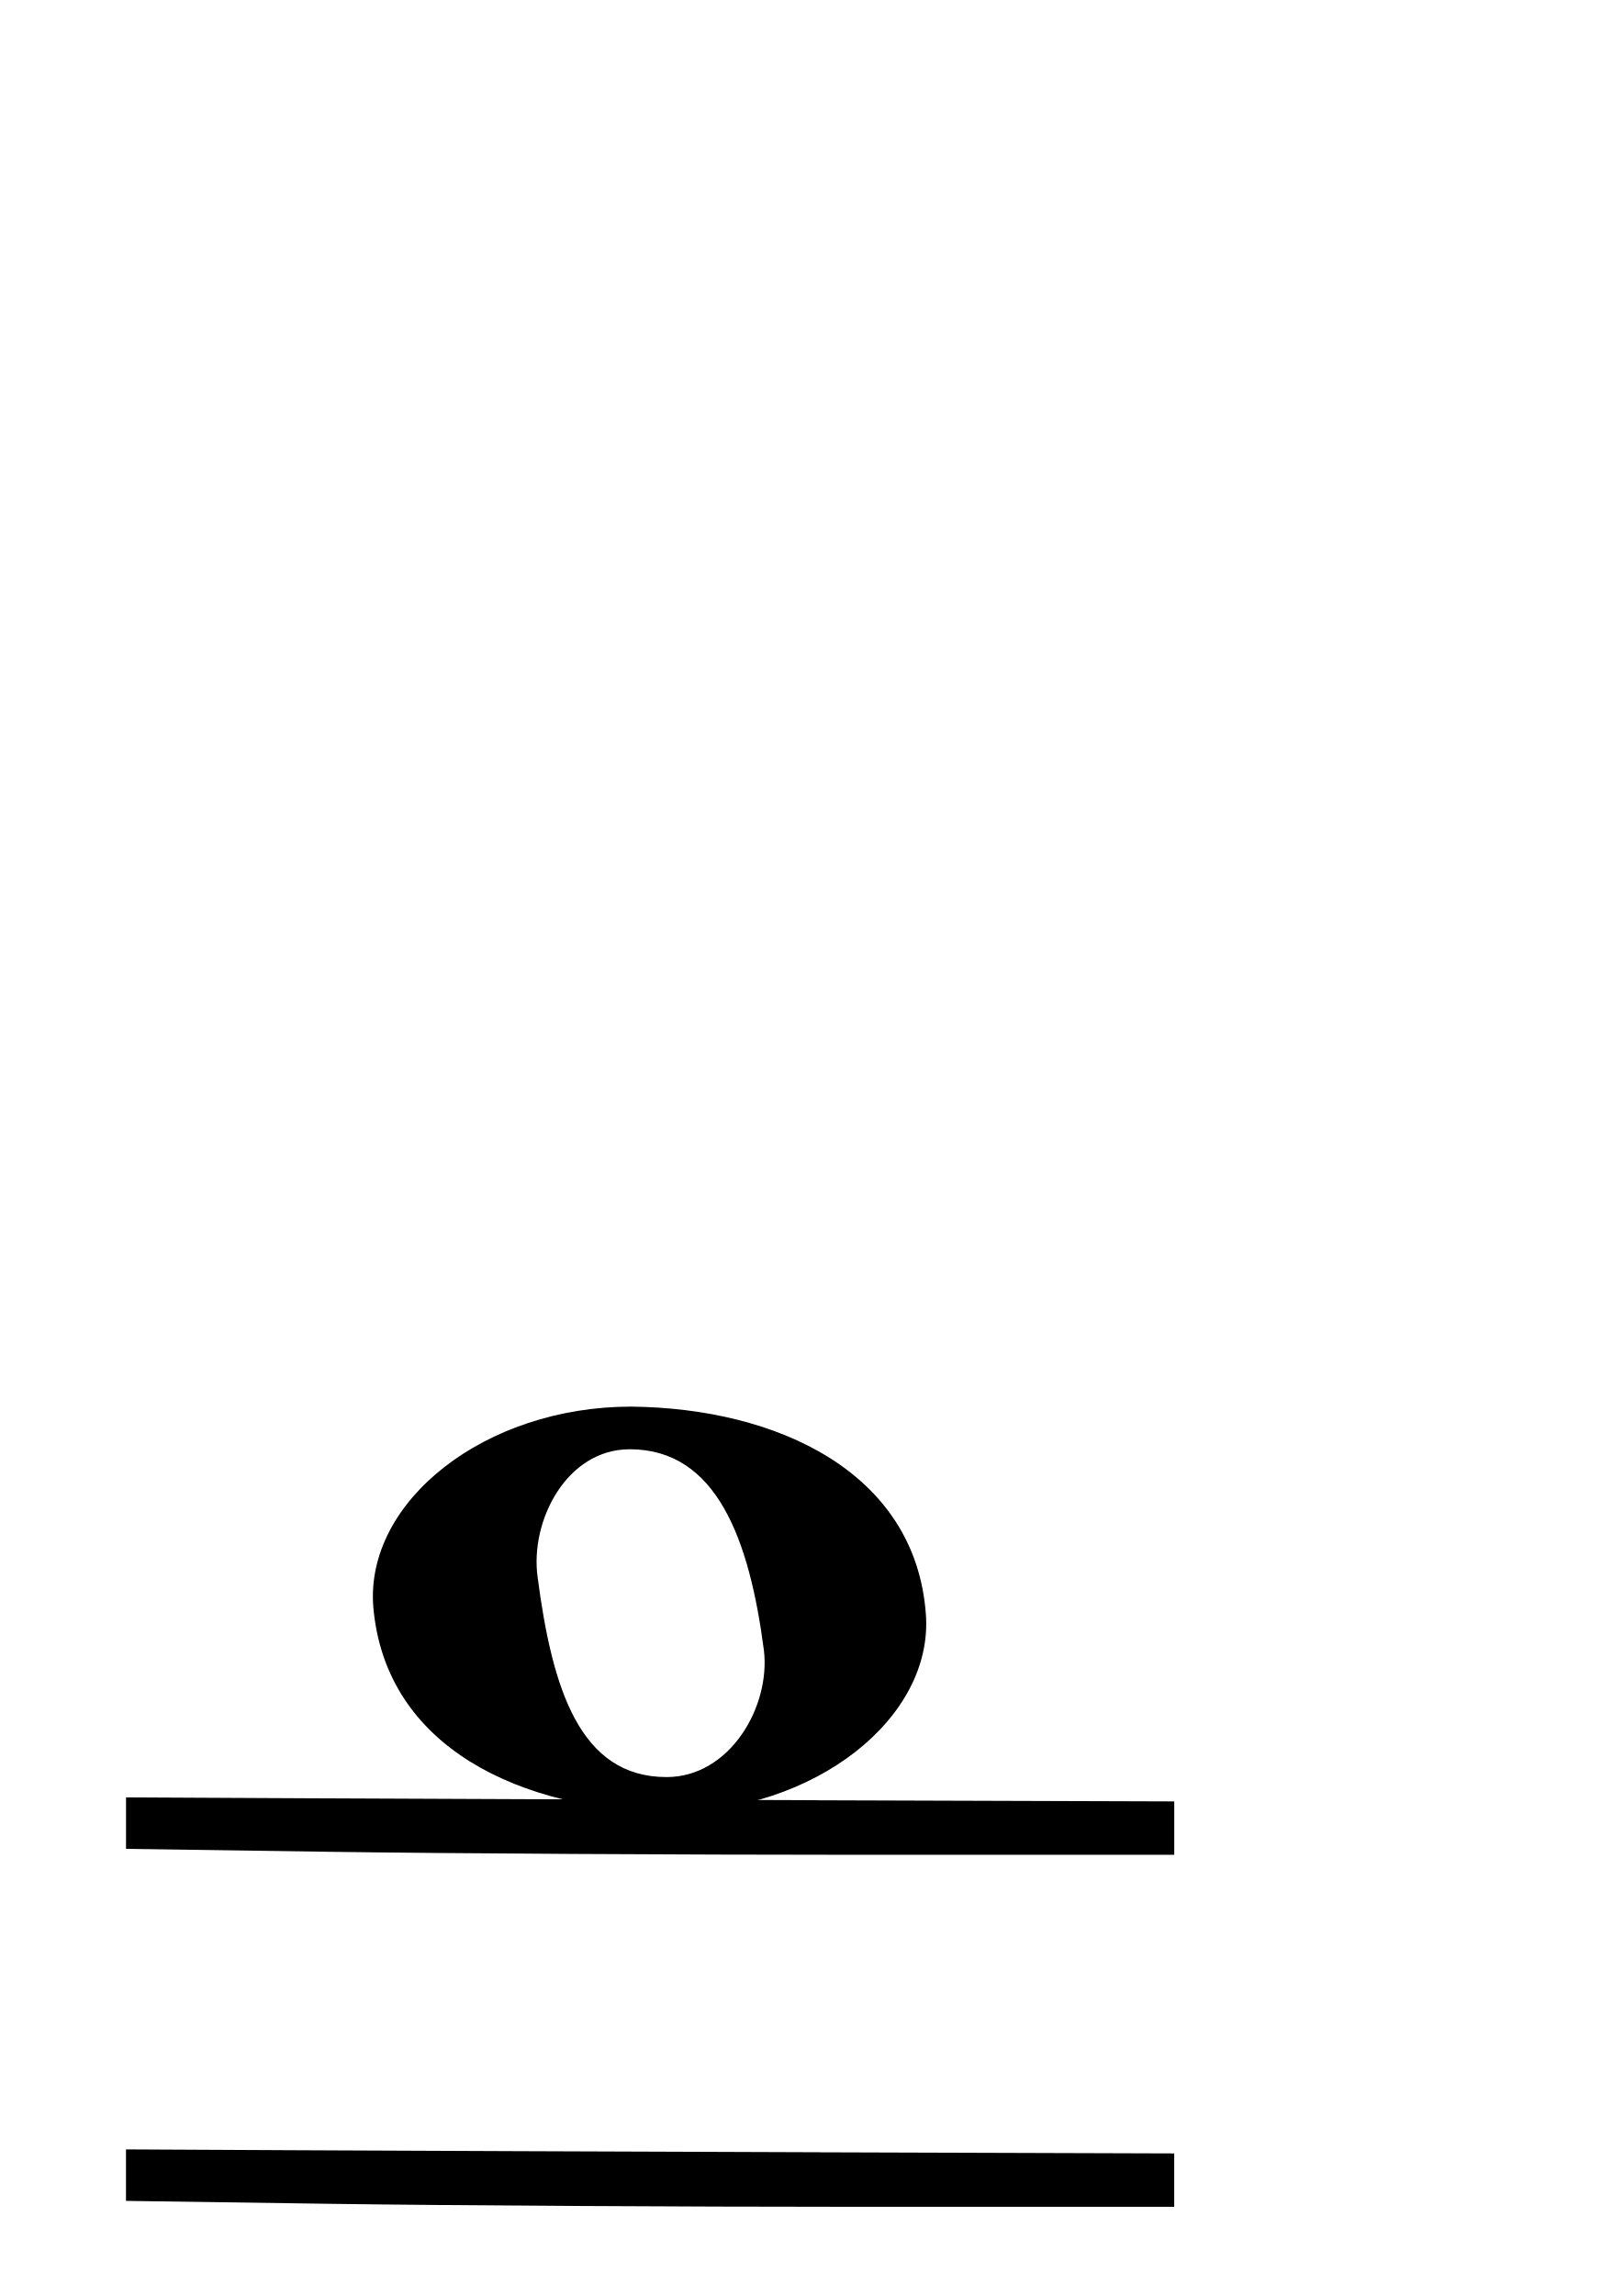
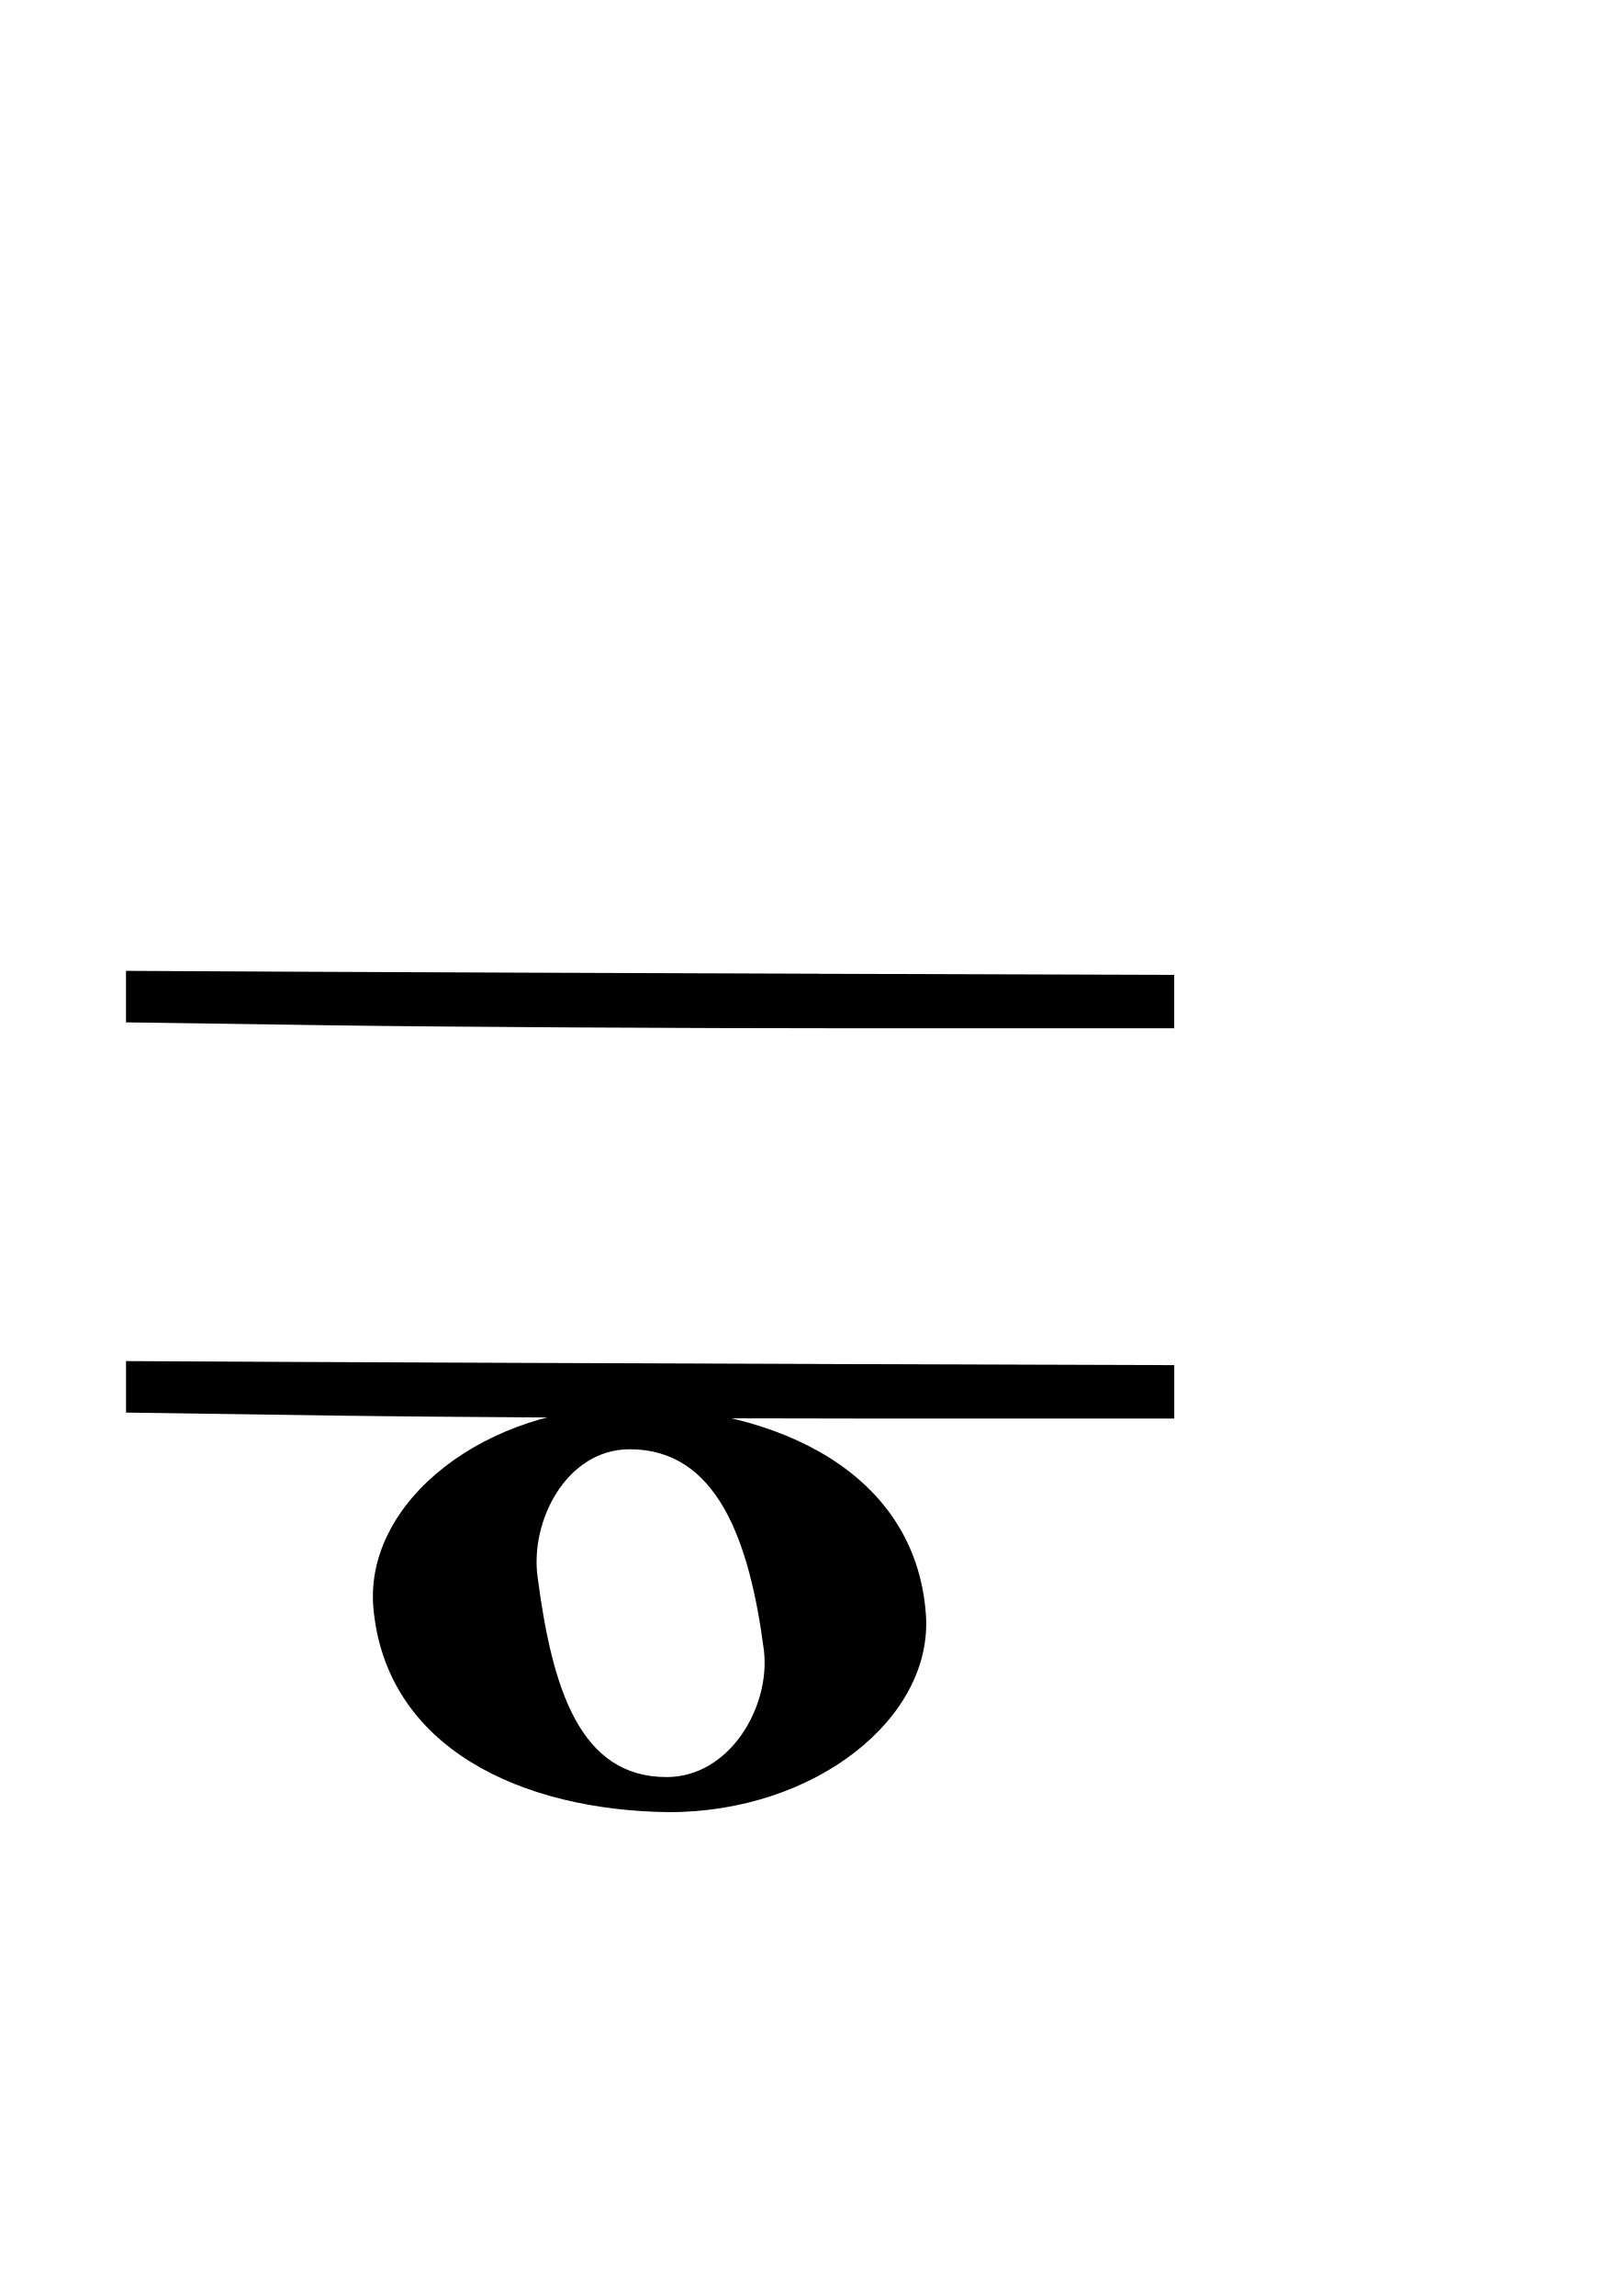
<svg xmlns="http://www.w3.org/2000/svg" id="svg2" viewBox="0 0 744 1052" version="1.1">
  <defs id="defs9">
    <linearGradient id="linearGradient3019" y2="333.89" gradientUnits="userSpaceOnUse" x2="490.53" gradientTransform="matrix(2.0779,0,0,2.0779,-518.08,-281.8)" y1="489.14" x1="382.34">
      <stop id="stop3015" style="stop-color:#000000;stop-opacity:.826" offset="0" />
      <stop id="stop3017" style="stop-color:#000000" offset="1" />
    </linearGradient>
  </defs>
  <g id="layer1" transform="matrix(0.402597,0,0,0.4665081,152.8024,414.3668)">
    <path id="path270" style="fill:#000000" d="m 339.03,493.9 c 166.28,1.498 323.57,64.413 335.55,203.73 8.98,101.9 -125.84,194.73 -292.11,194.73 C 214.69,890.86 58.9,829.45 45.42,690.18 36.433,586.73 172.66,493.9 339.03,493.9 Z m 40.352,364.01 c 71.903,0 118.34,-68.954 110.85,-124.33 C 473.754,624.23 436.304,535.8 337.442,535.8 c -71.903,0 -113.85,70.405 -104.86,125.83 16.571,109.4 48.029,196.28 146.8,196.28 z" />
  </g>
-   <g transform="matrix(17.60637,0,0,25.7128,-5684.031,-12208.261)" id="layer1-5">
+   <g transform="matrix(17.60637,0,0,25.7128,-5684.031,-12748.481)" id="layer1-5">
    <g style="fill:#000000" transform="matrix(-1.314294,0,0,-0.9999986,1966.775,845.4623)" id="g3336">
      <path style="fill:#000000;fill-opacity:1;stroke:#000000;stroke-width:0;stroke-linecap:round;stroke-linejoin:miter;stroke-miterlimit:4;stroke-dasharray:none;stroke-opacity:1" d="m 1234.594,332.3 -7.041,-0.02 0,-0.476 0,-0.476 6.292,0 c 3.461,0 8.132,0.024 10.382,0.053 l 4.09,0.053 0,0.459 0,0.459 -3.341,-0.015 c -1.838,-0.008 -6.509,-0.025 -10.382,-0.036 l 0,0 z" id="path3287-6" />
    </g>
  </g>
-   <g transform="matrix(23.13994,0,0,25.70945,-7566.938,-12311.029)" id="layer1-7">
+   <g transform="matrix(23.13994,0,0,25.70945,-7566.935,-12511.016)" id="layer1-7">
    <g style="fill:#000000" transform="matrix(-1,0,0,-1,1577.821,844.4127)" id="g3336-5">
      <path style="fill:#000000;fill-opacity:1;stroke:#000000;stroke-width:0;stroke-linecap:round;stroke-linejoin:miter;stroke-miterlimit:4;stroke-dasharray:none;stroke-opacity:1" d="m 1234.594,333.462 -7.041,-0.02 0,-0.476 0,-0.476 6.292,0 c 3.461,0 8.132,0.024 10.382,0.053 l 4.09,0.053 0,0.459 0,0.459 -3.341,-0.015 c -1.838,-0.008 -6.509,-0.025 -10.382,-0.036 l 0,0 z" id="path3287-6-3" />
    </g>
  </g>
  <g id="g3435" transform="translate(128.7271,-1252.87)" />
</svg>
